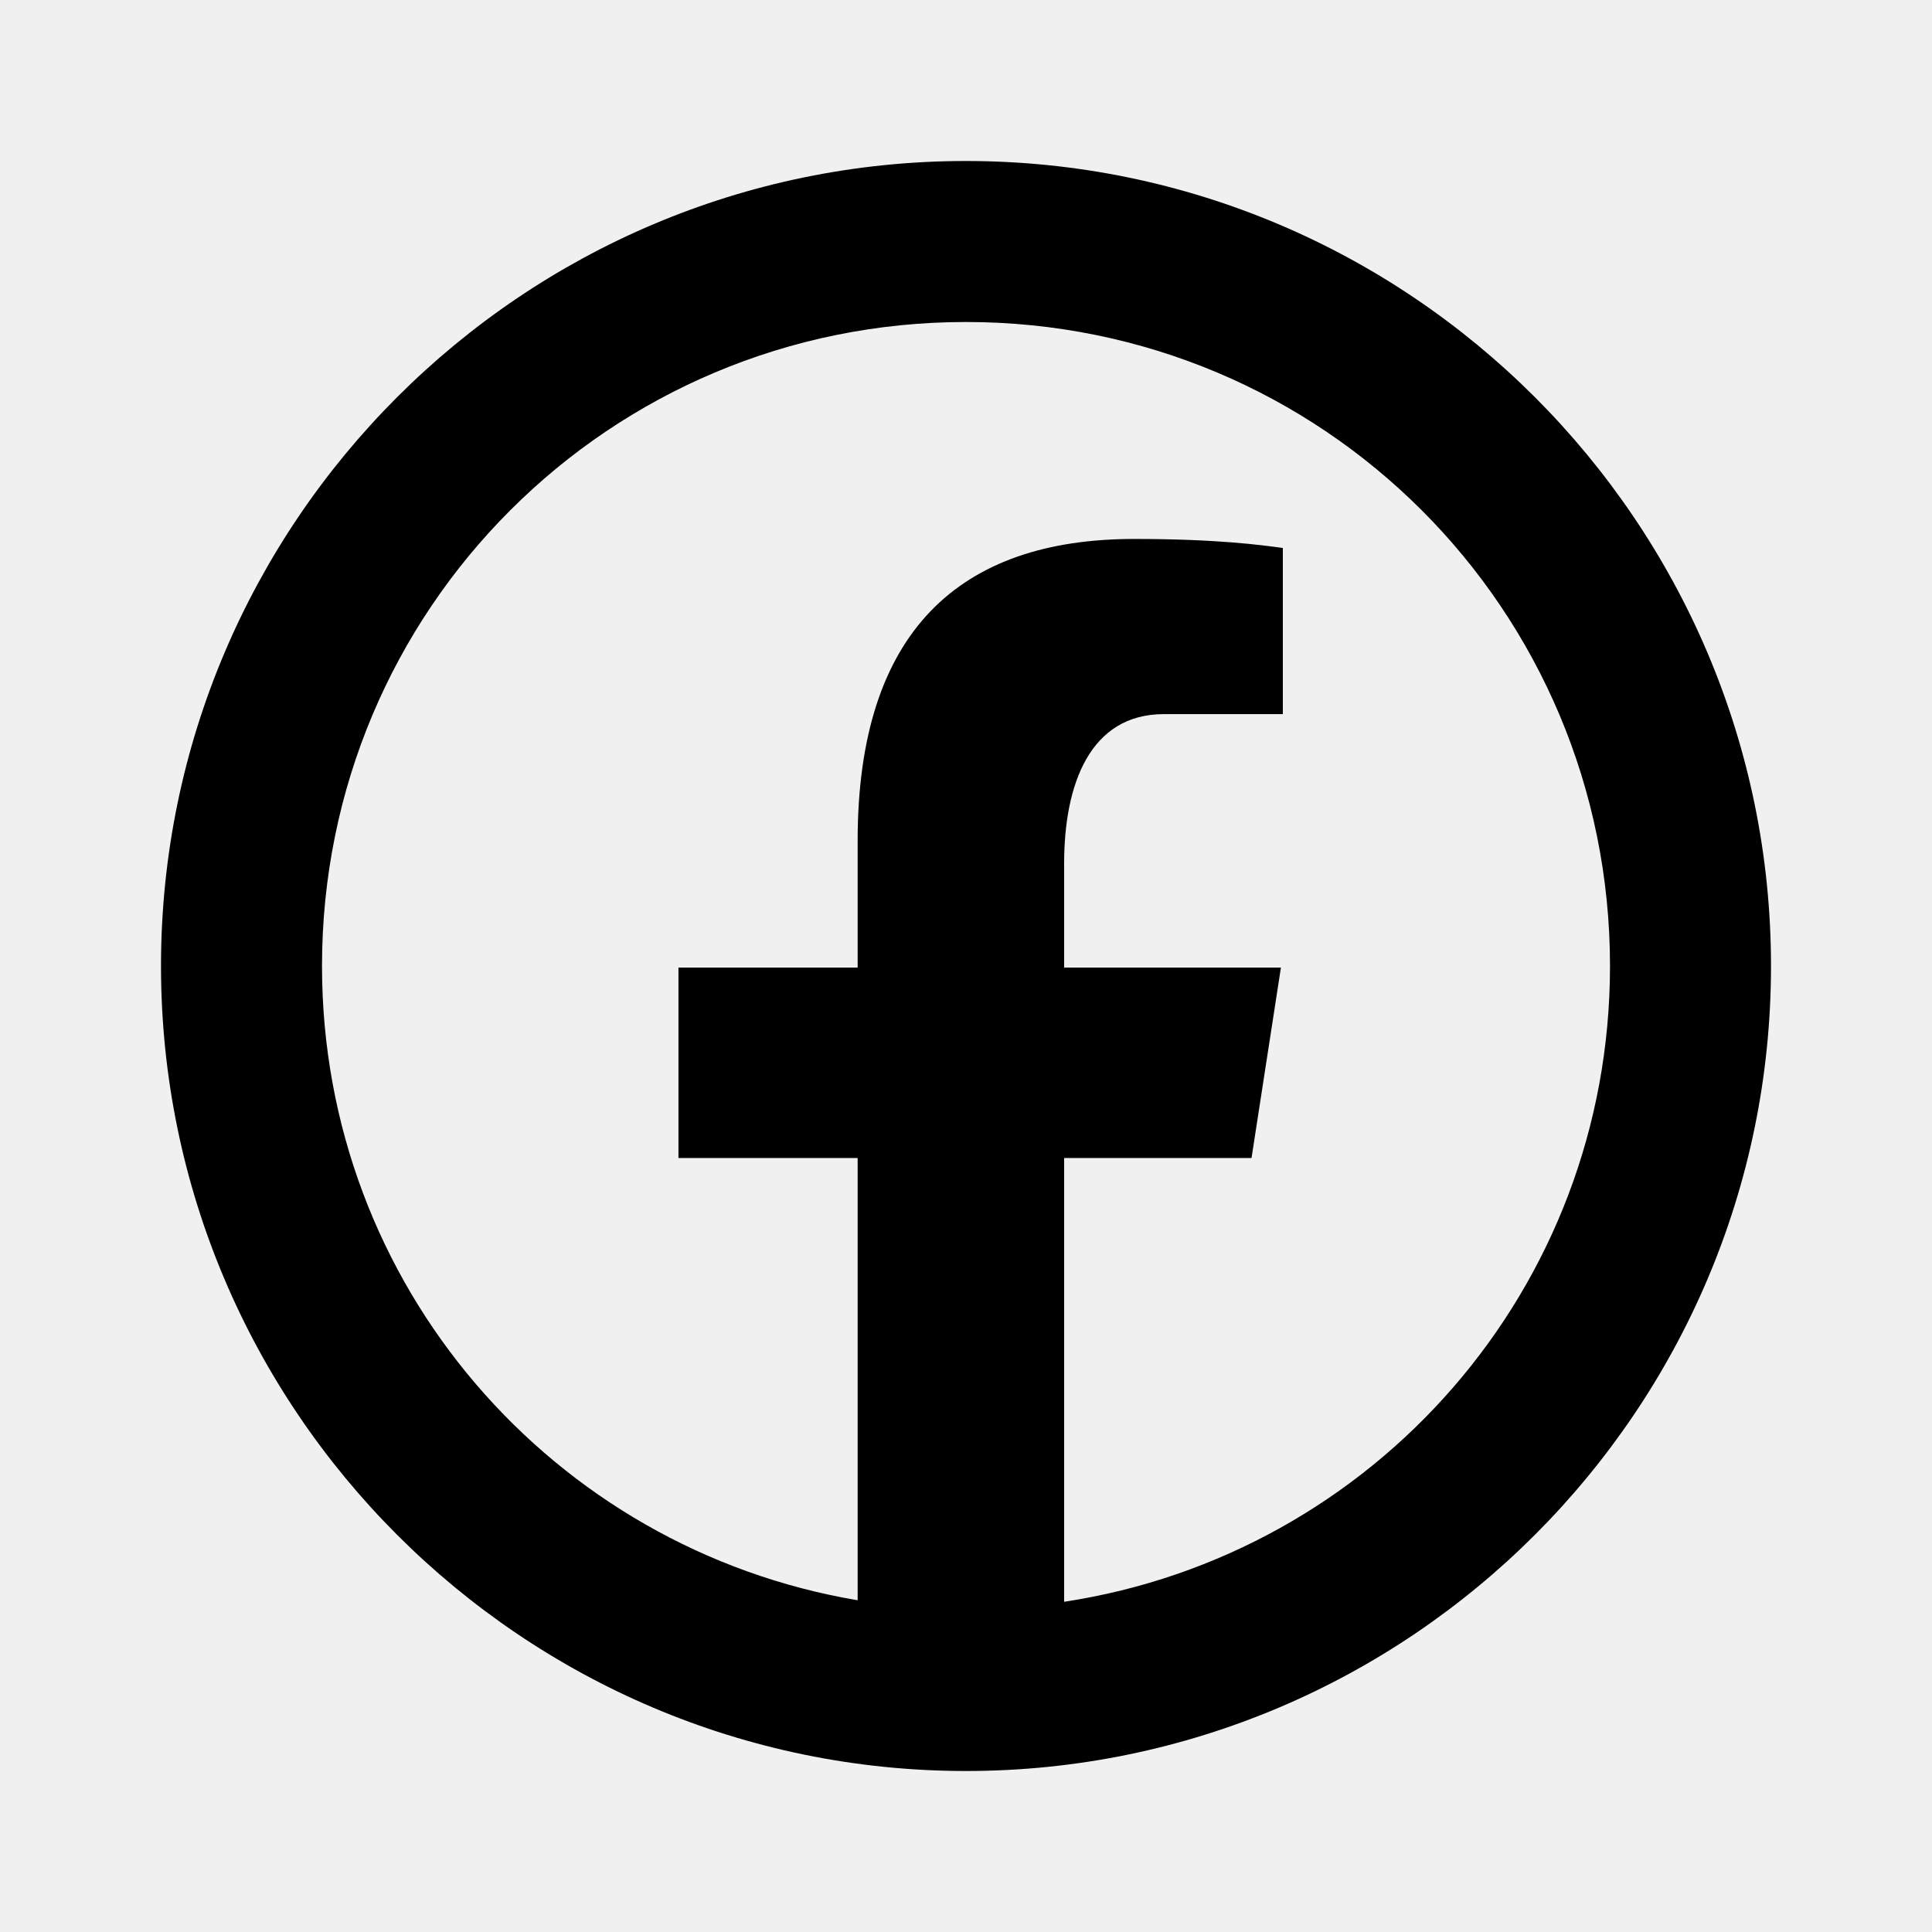
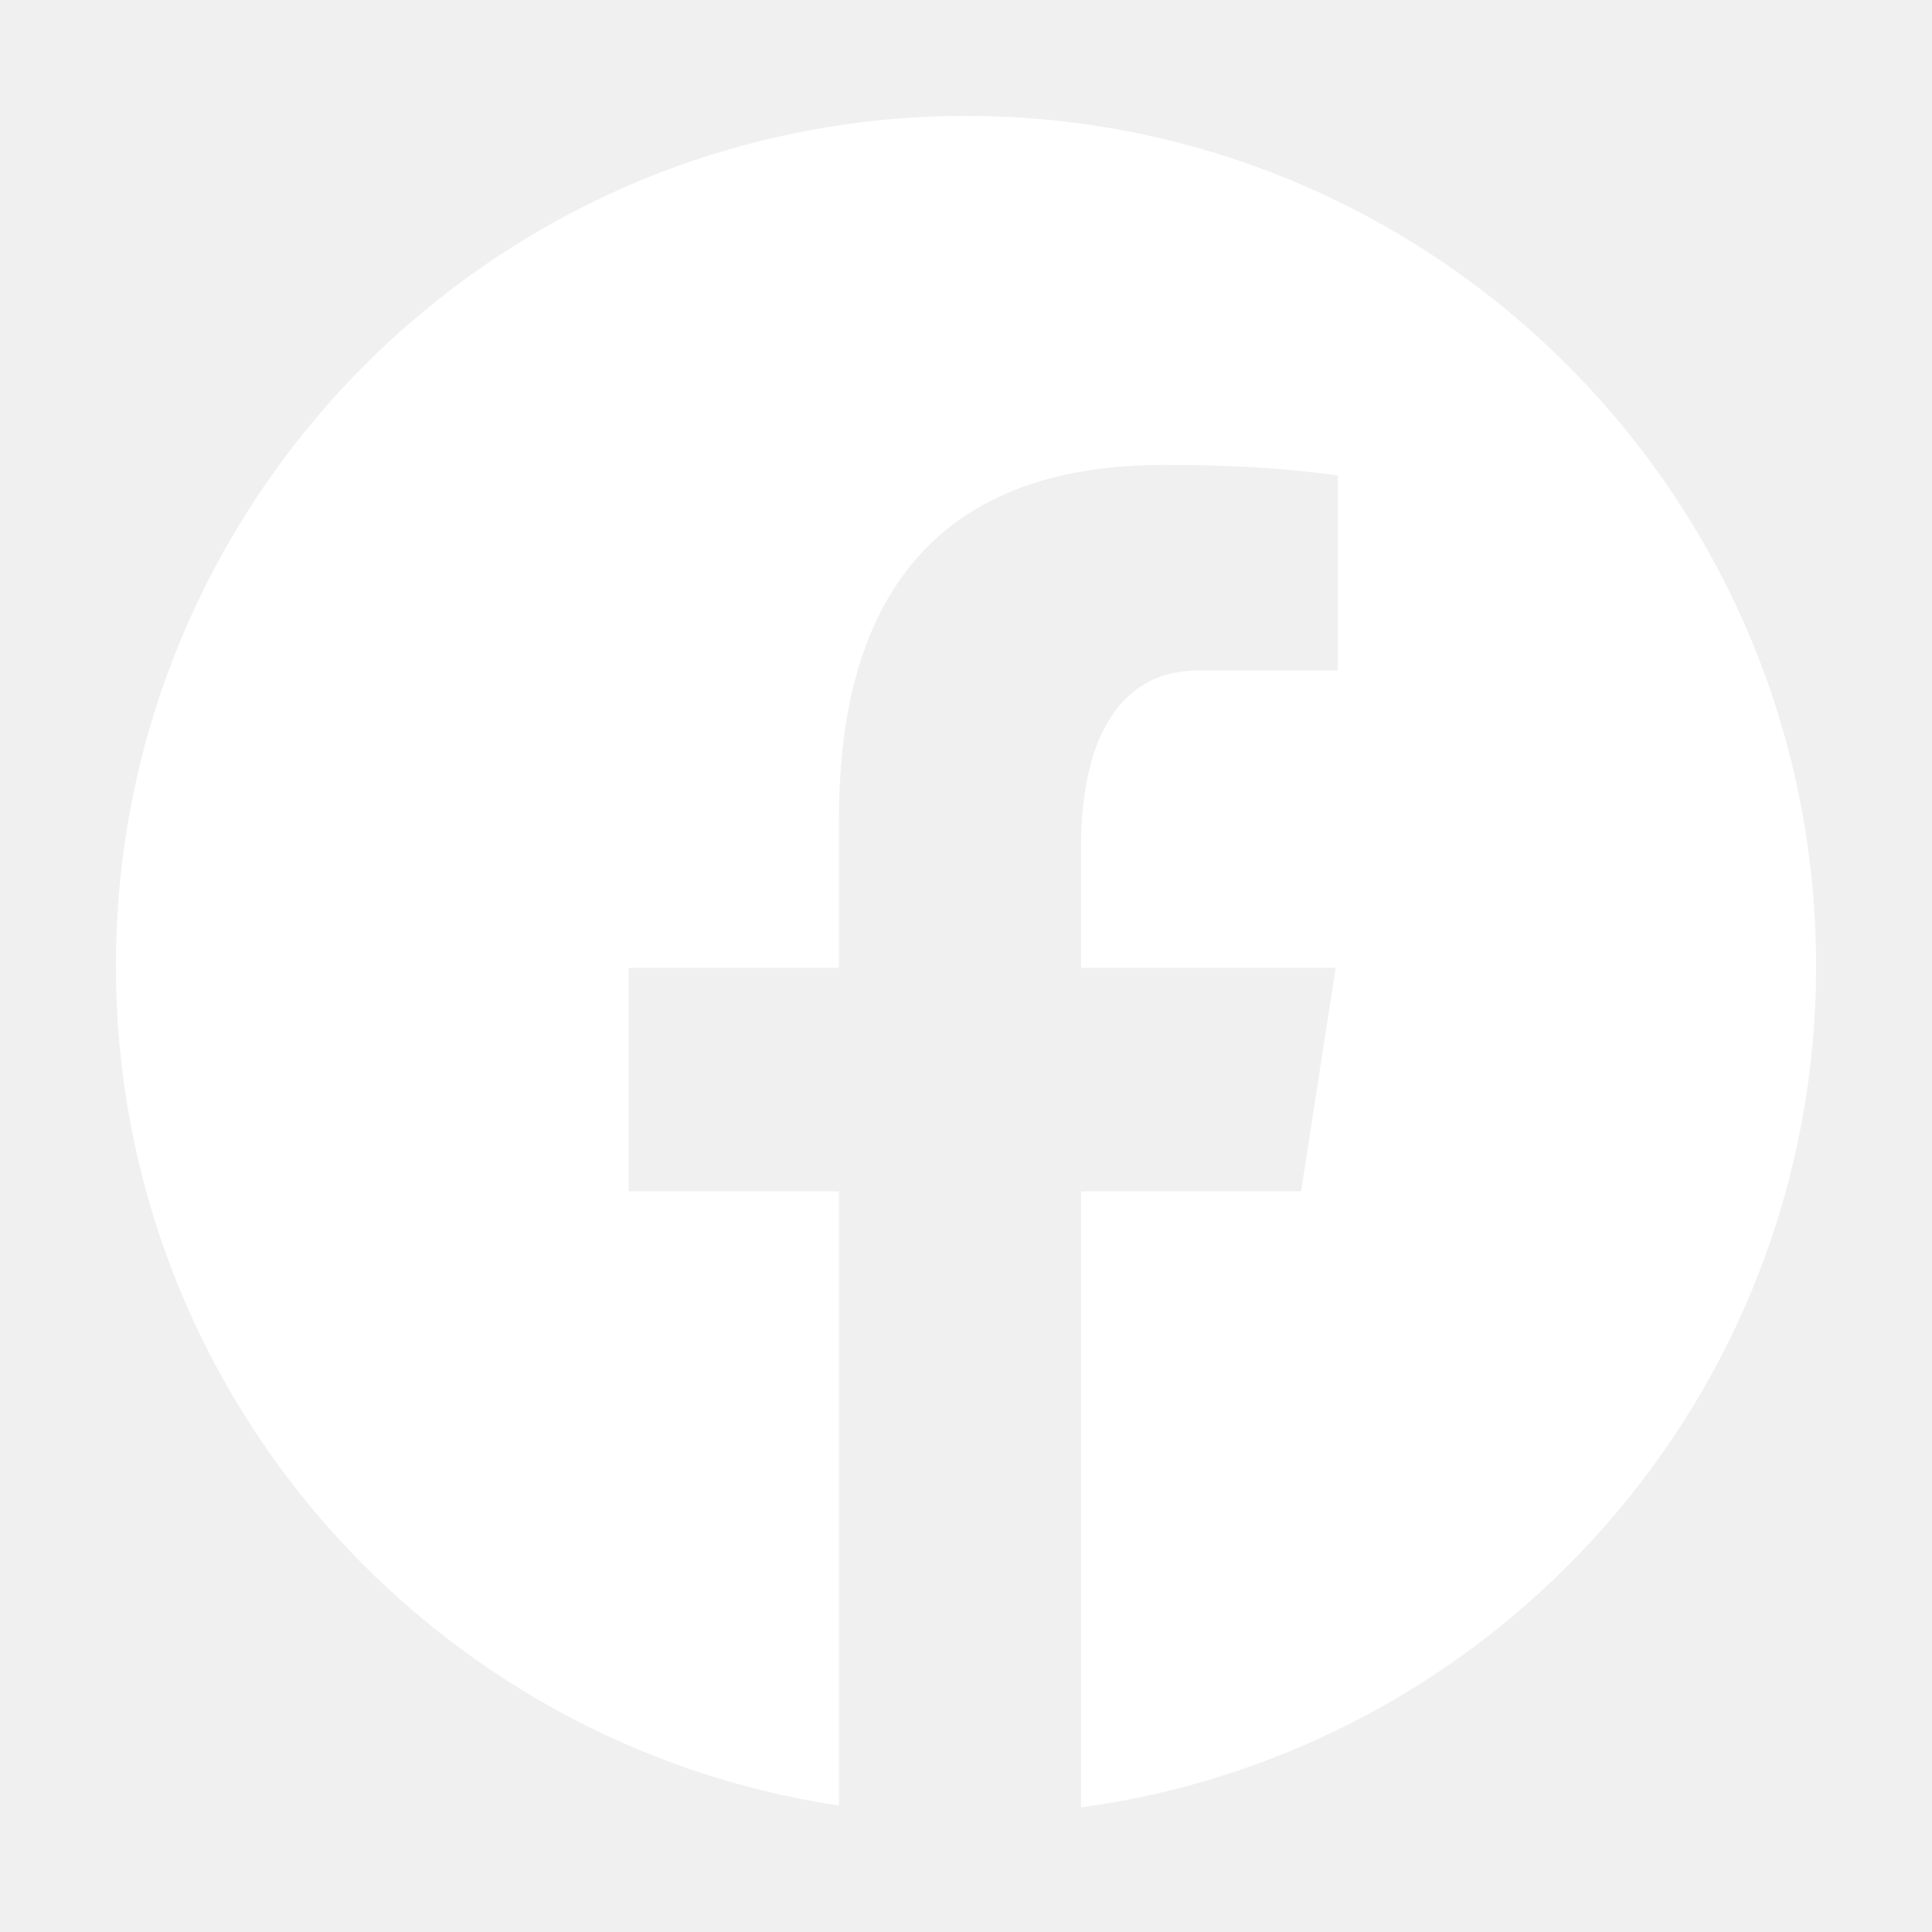
- <svg xmlns="http://www.w3.org/2000/svg" viewBox="0 0 24 24" width="24px" height="24px">
-   <path d="M 12 2 C 6.489 2 2 6.489 2 12 C 2 17.511 6.489 22 12 22 C 17.511 22 22 17.511 22 12 C 22 6.489 17.511 2 12 2 z M 12 4 C 16.43 4 20 7.57 20 12 C 20 16.014 17.065 19.313 13.219 19.898 L 13.219 14.385 L 15.547 14.385 L 15.912 12.02 L 13.219 12.02 L 13.219 10.727 C 13.219 9.744 13.539 8.871 14.459 8.871 L 15.936 8.871 L 15.936 6.807 C 15.676 6.772 15.127 6.695 14.09 6.695 C 11.924 6.695 10.654 7.839 10.654 10.445 L 10.654 12.02 L 8.428 12.02 L 8.428 14.385 L 10.654 14.385 L 10.654 19.879 C 6.87 19.241 4 15.97 4 12 C 4 7.57 7.57 4 12 4 z" />
+ <svg xmlns="http://www.w3.org/2000/svg" fill="#FFFFFF" viewBox="0 0 50 50" width="50px" height="50px">
+   <path d="M25,3C12.85,3,3,12.85,3,25c0,11.03,8.125,20.137,18.712,21.728V30.831h-5.443v-5.783h5.443v-3.848 c0-6.371,3.104-9.168,8.399-9.168c2.536,0,3.877,0.188,4.512,0.274v5.048h-3.612c-2.248,0-3.033,2.131-3.033,4.533v3.161h6.588 l-0.894,5.783h-5.694v15.944C38.716,45.318,47,36.137,47,25C47,12.85,37.15,3,25,3z" />
</svg>
